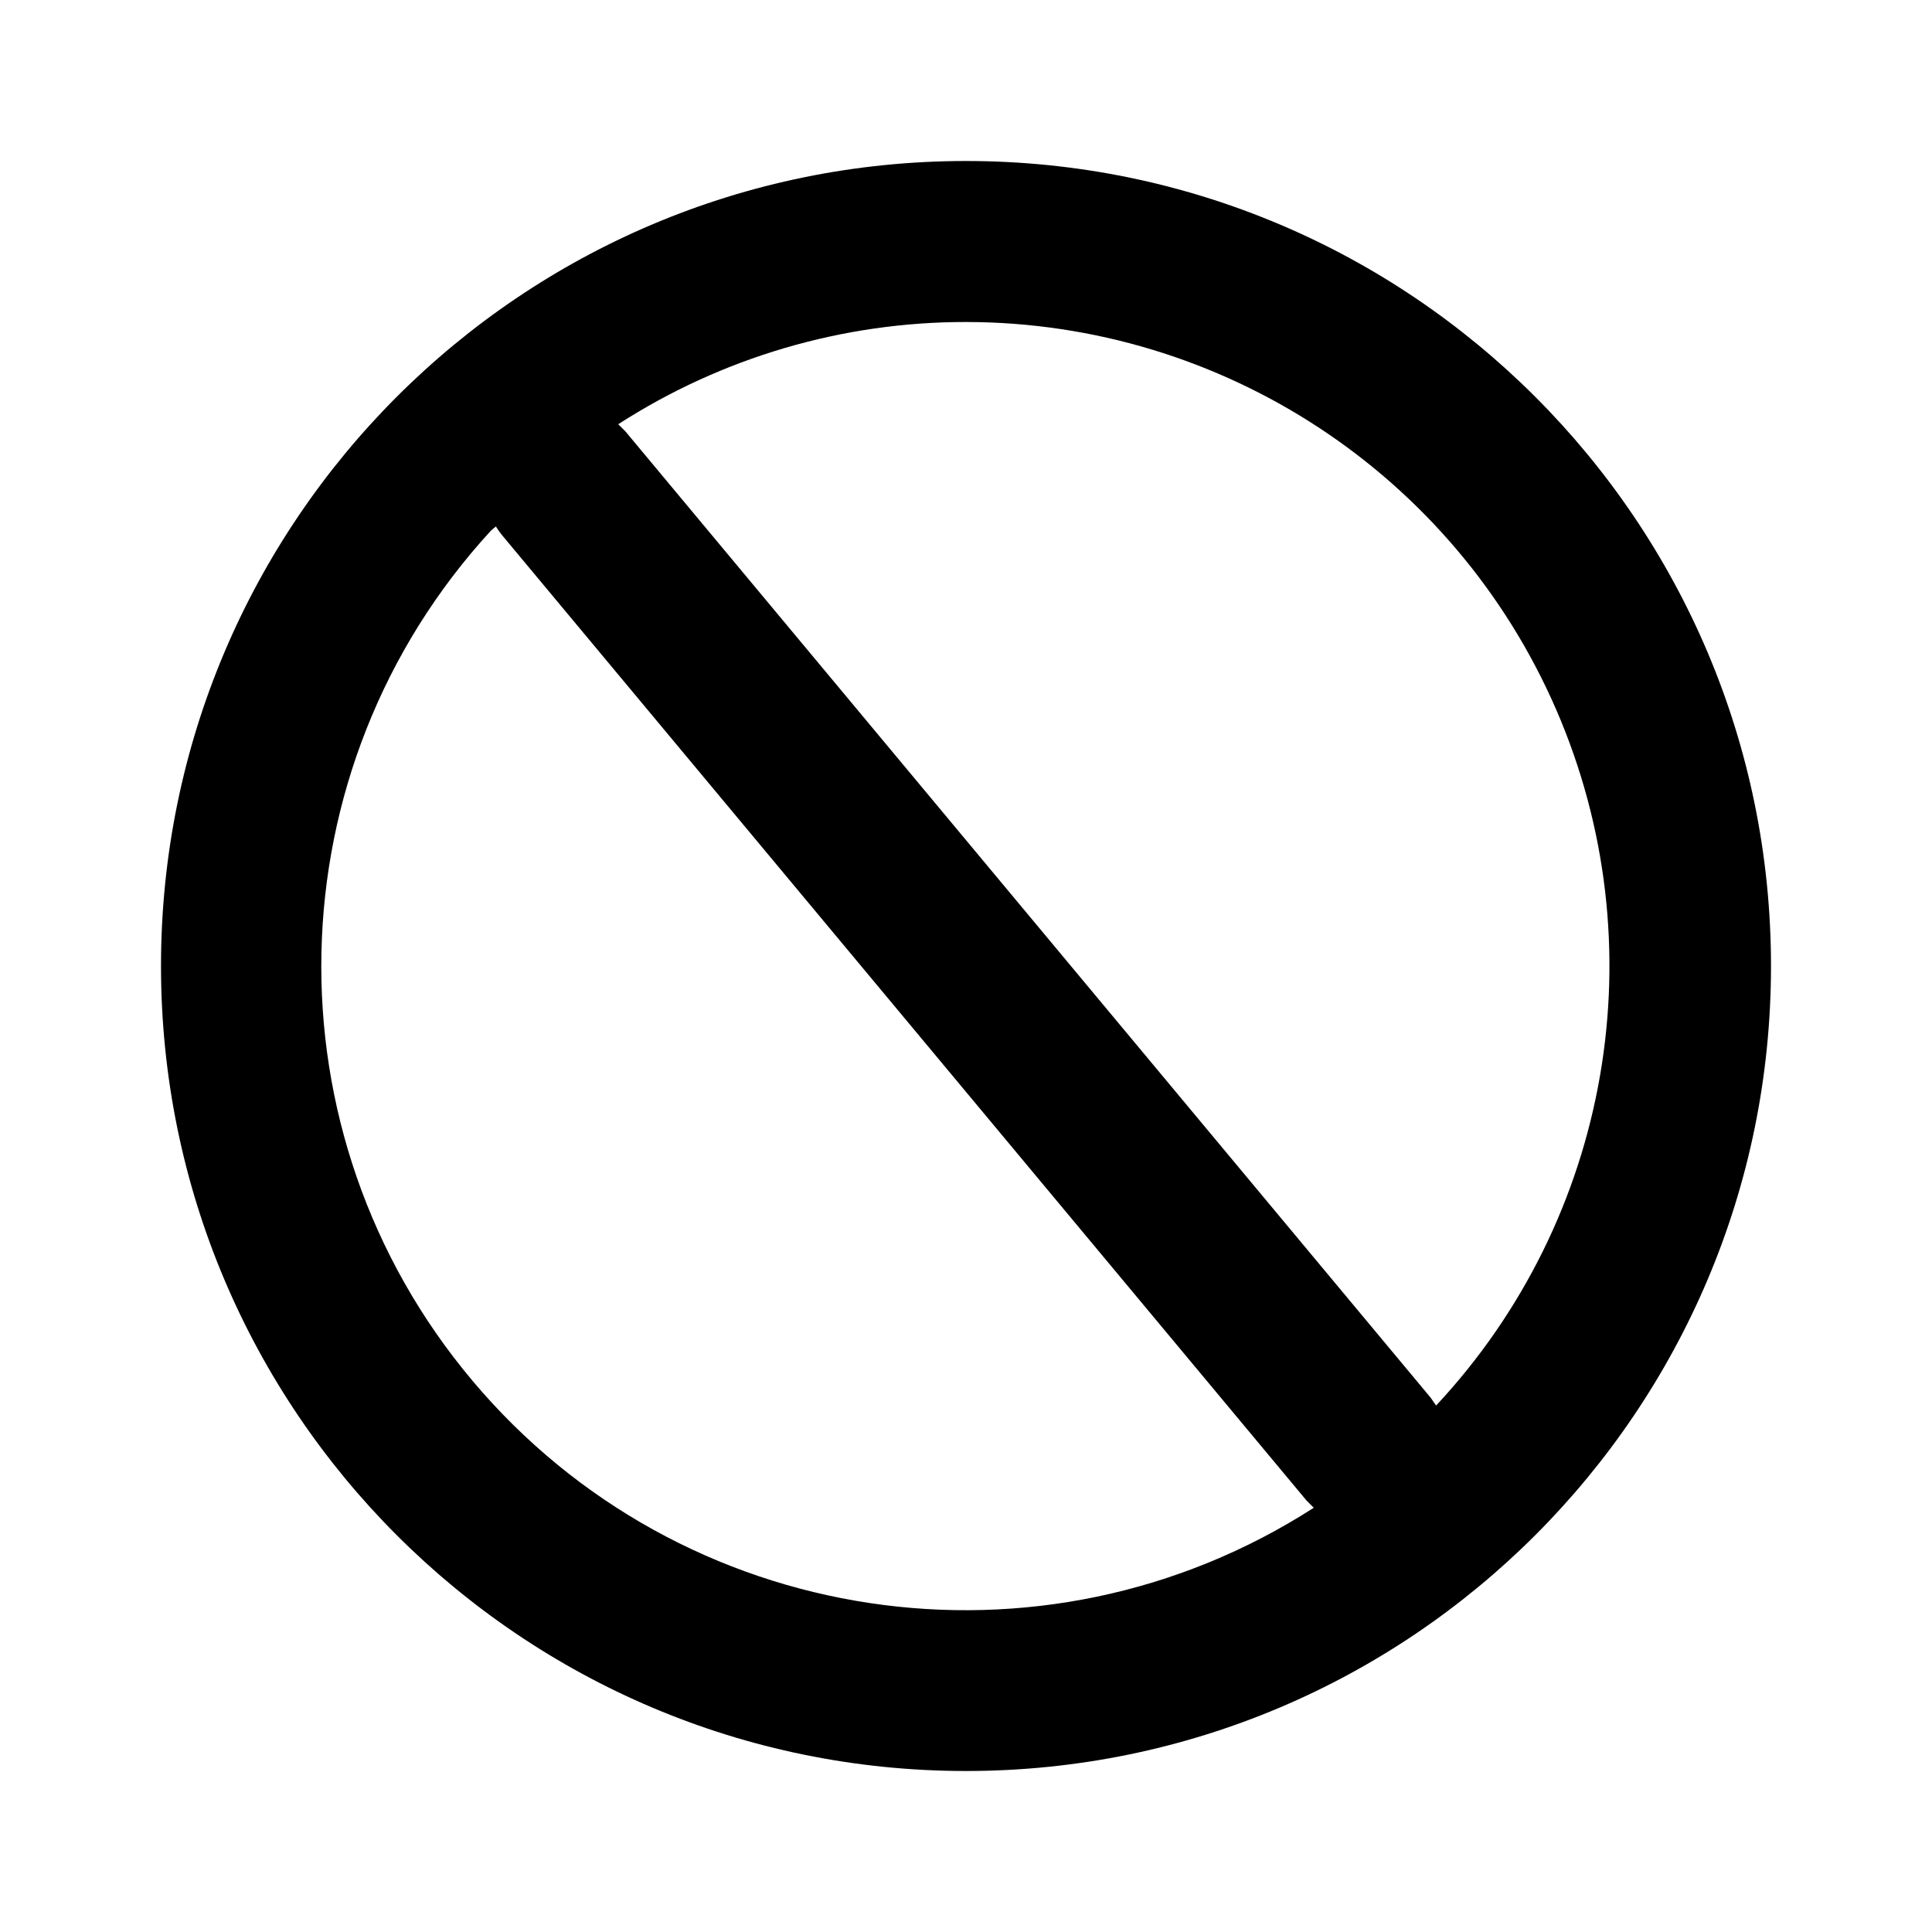
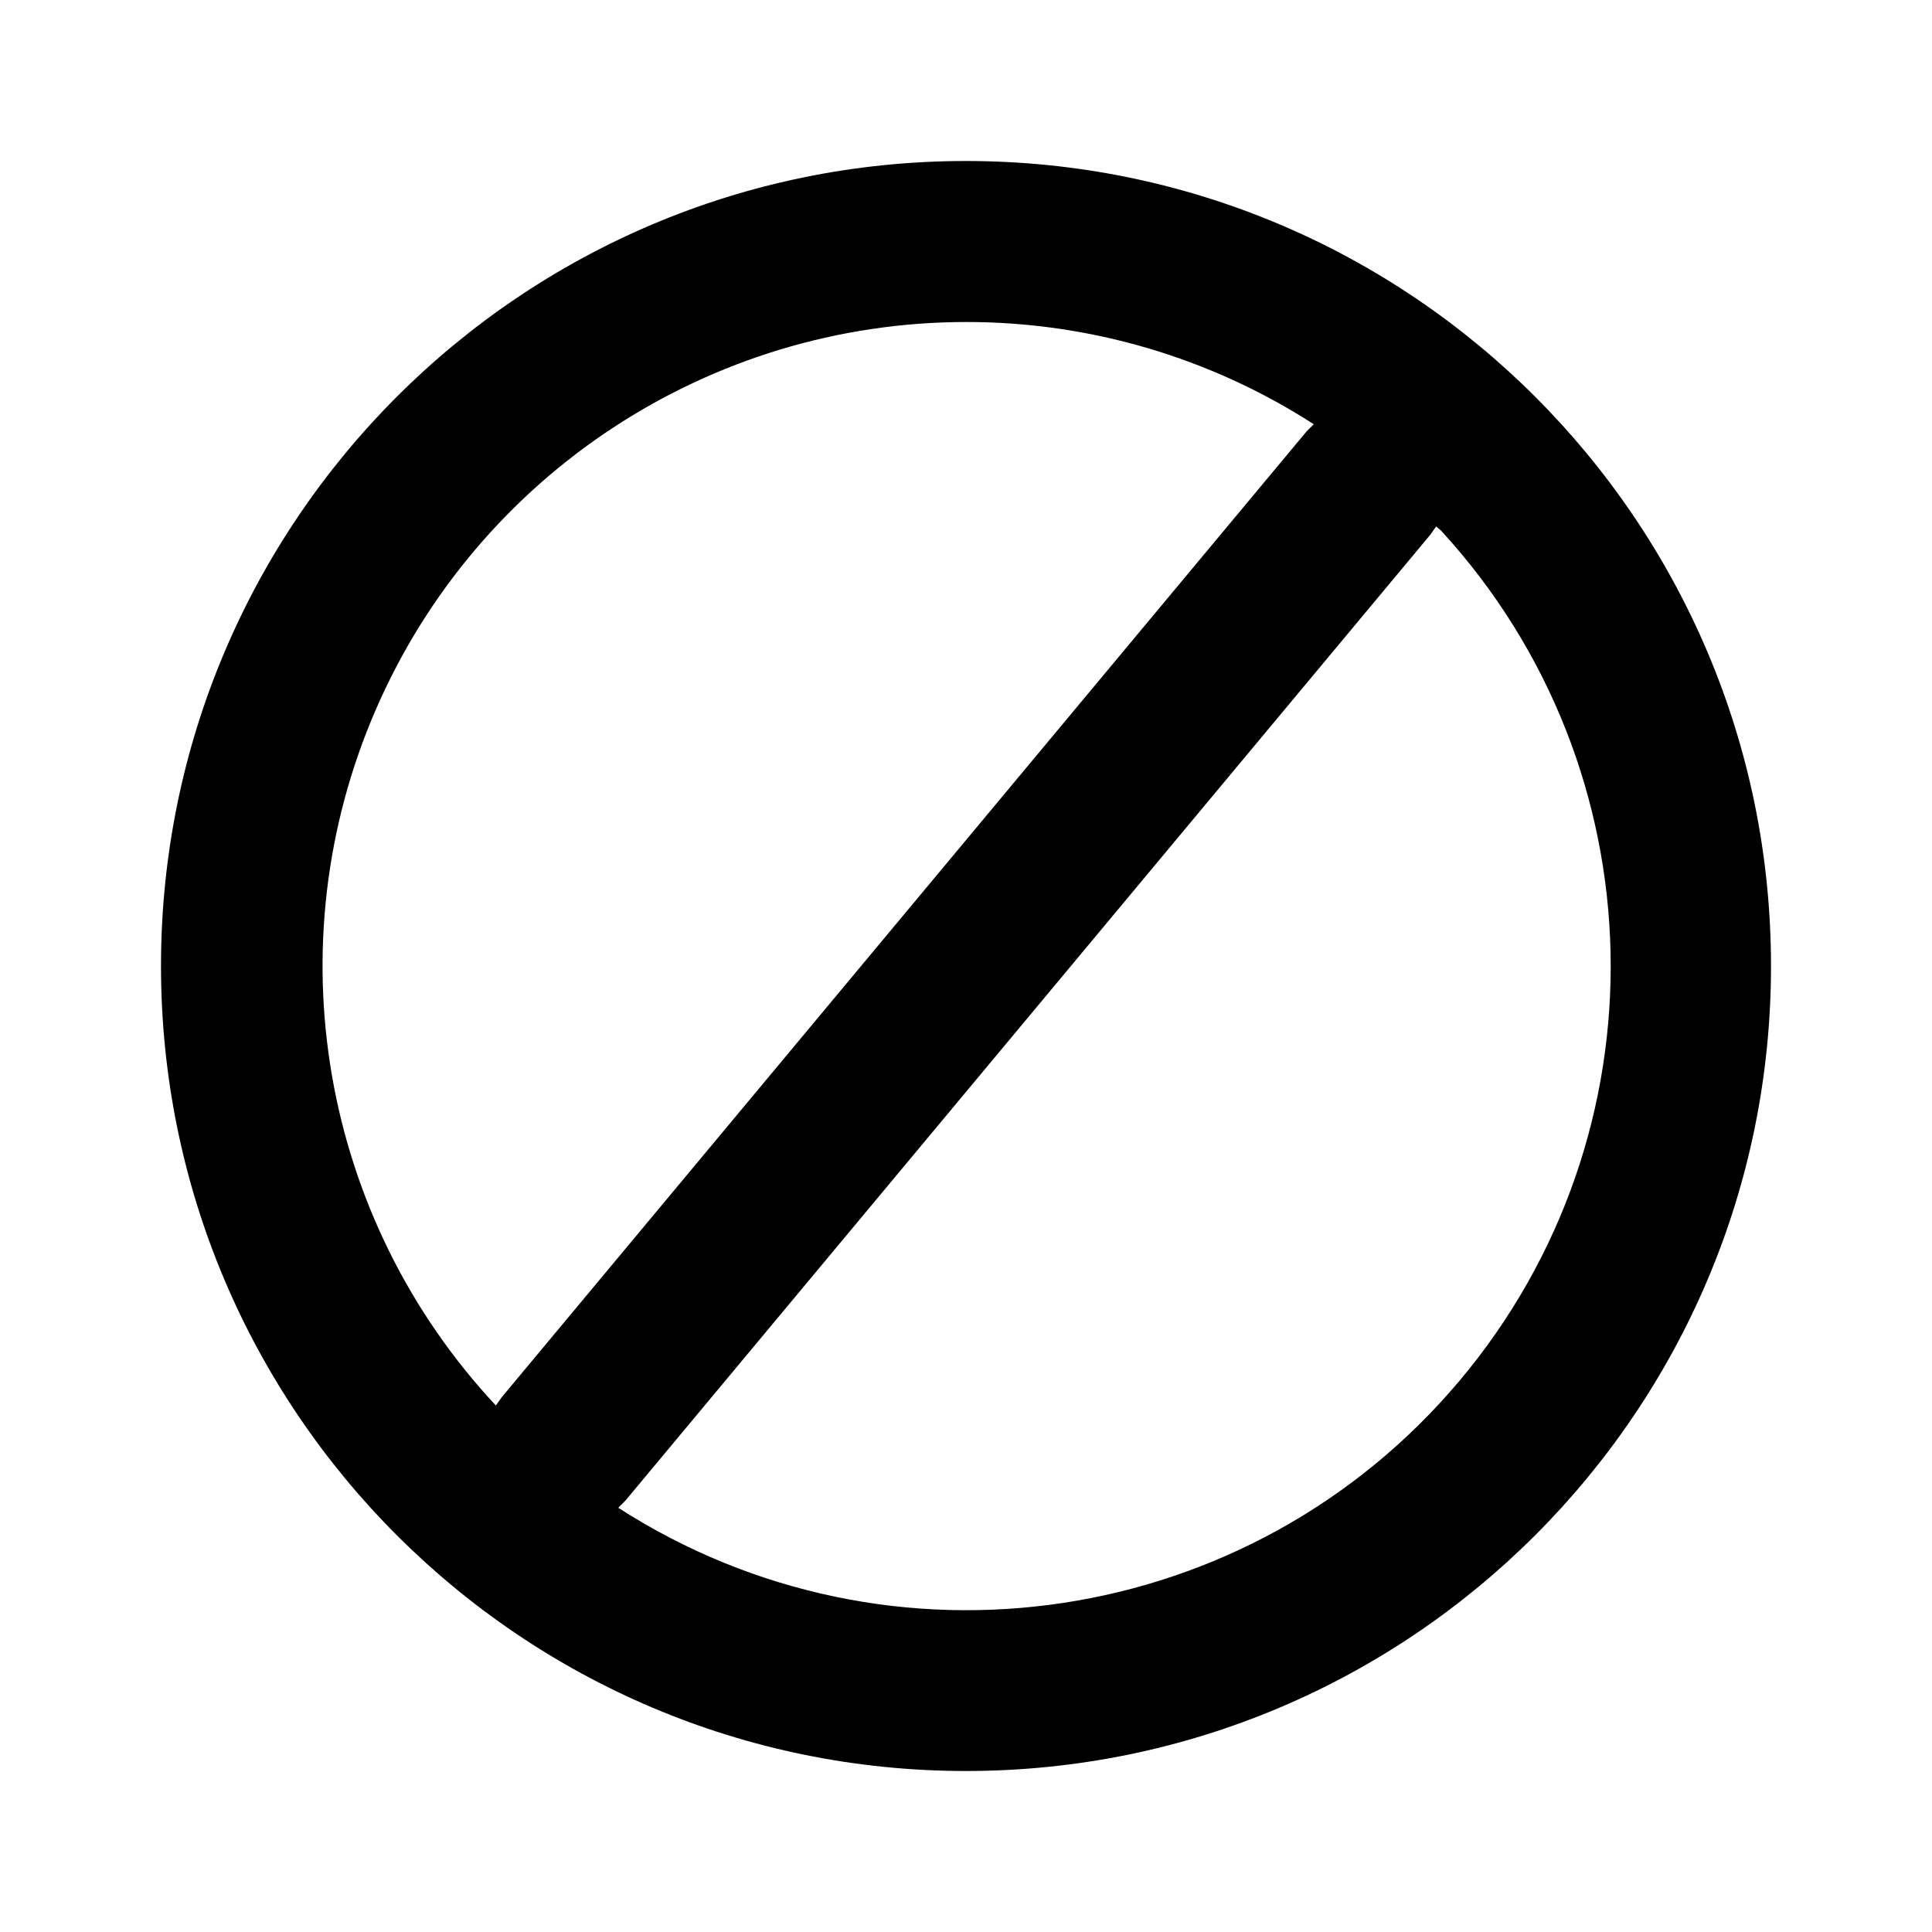
<svg xmlns="http://www.w3.org/2000/svg" viewBox="0 0 24 24">
-   <path d="M12 2a10 10 0 110 20 10 10 0 010-20zM6.16 6.54l-.06.05a8 8 0 0010.22 12.14l-.09-.09-10-12a1.01 1.01 0 01-.07-.1zM12 4a7.96 7.96 0 00-4.32 1.27l.09.09 10 12 .07.1A8 8 0 0012 4z" />
+   <path d="M12 2a10 10 0 100 20 10 10 0 000-20zm5.84 4.54l.06.05A8 8 0 017.68 18.73l.09-.09 10-12 .07-.1zM12 4a7.96 7.96 0 014.32 1.27l-.09.09-10 12-.07.1A8 8 0 0112 4z" />
</svg>
